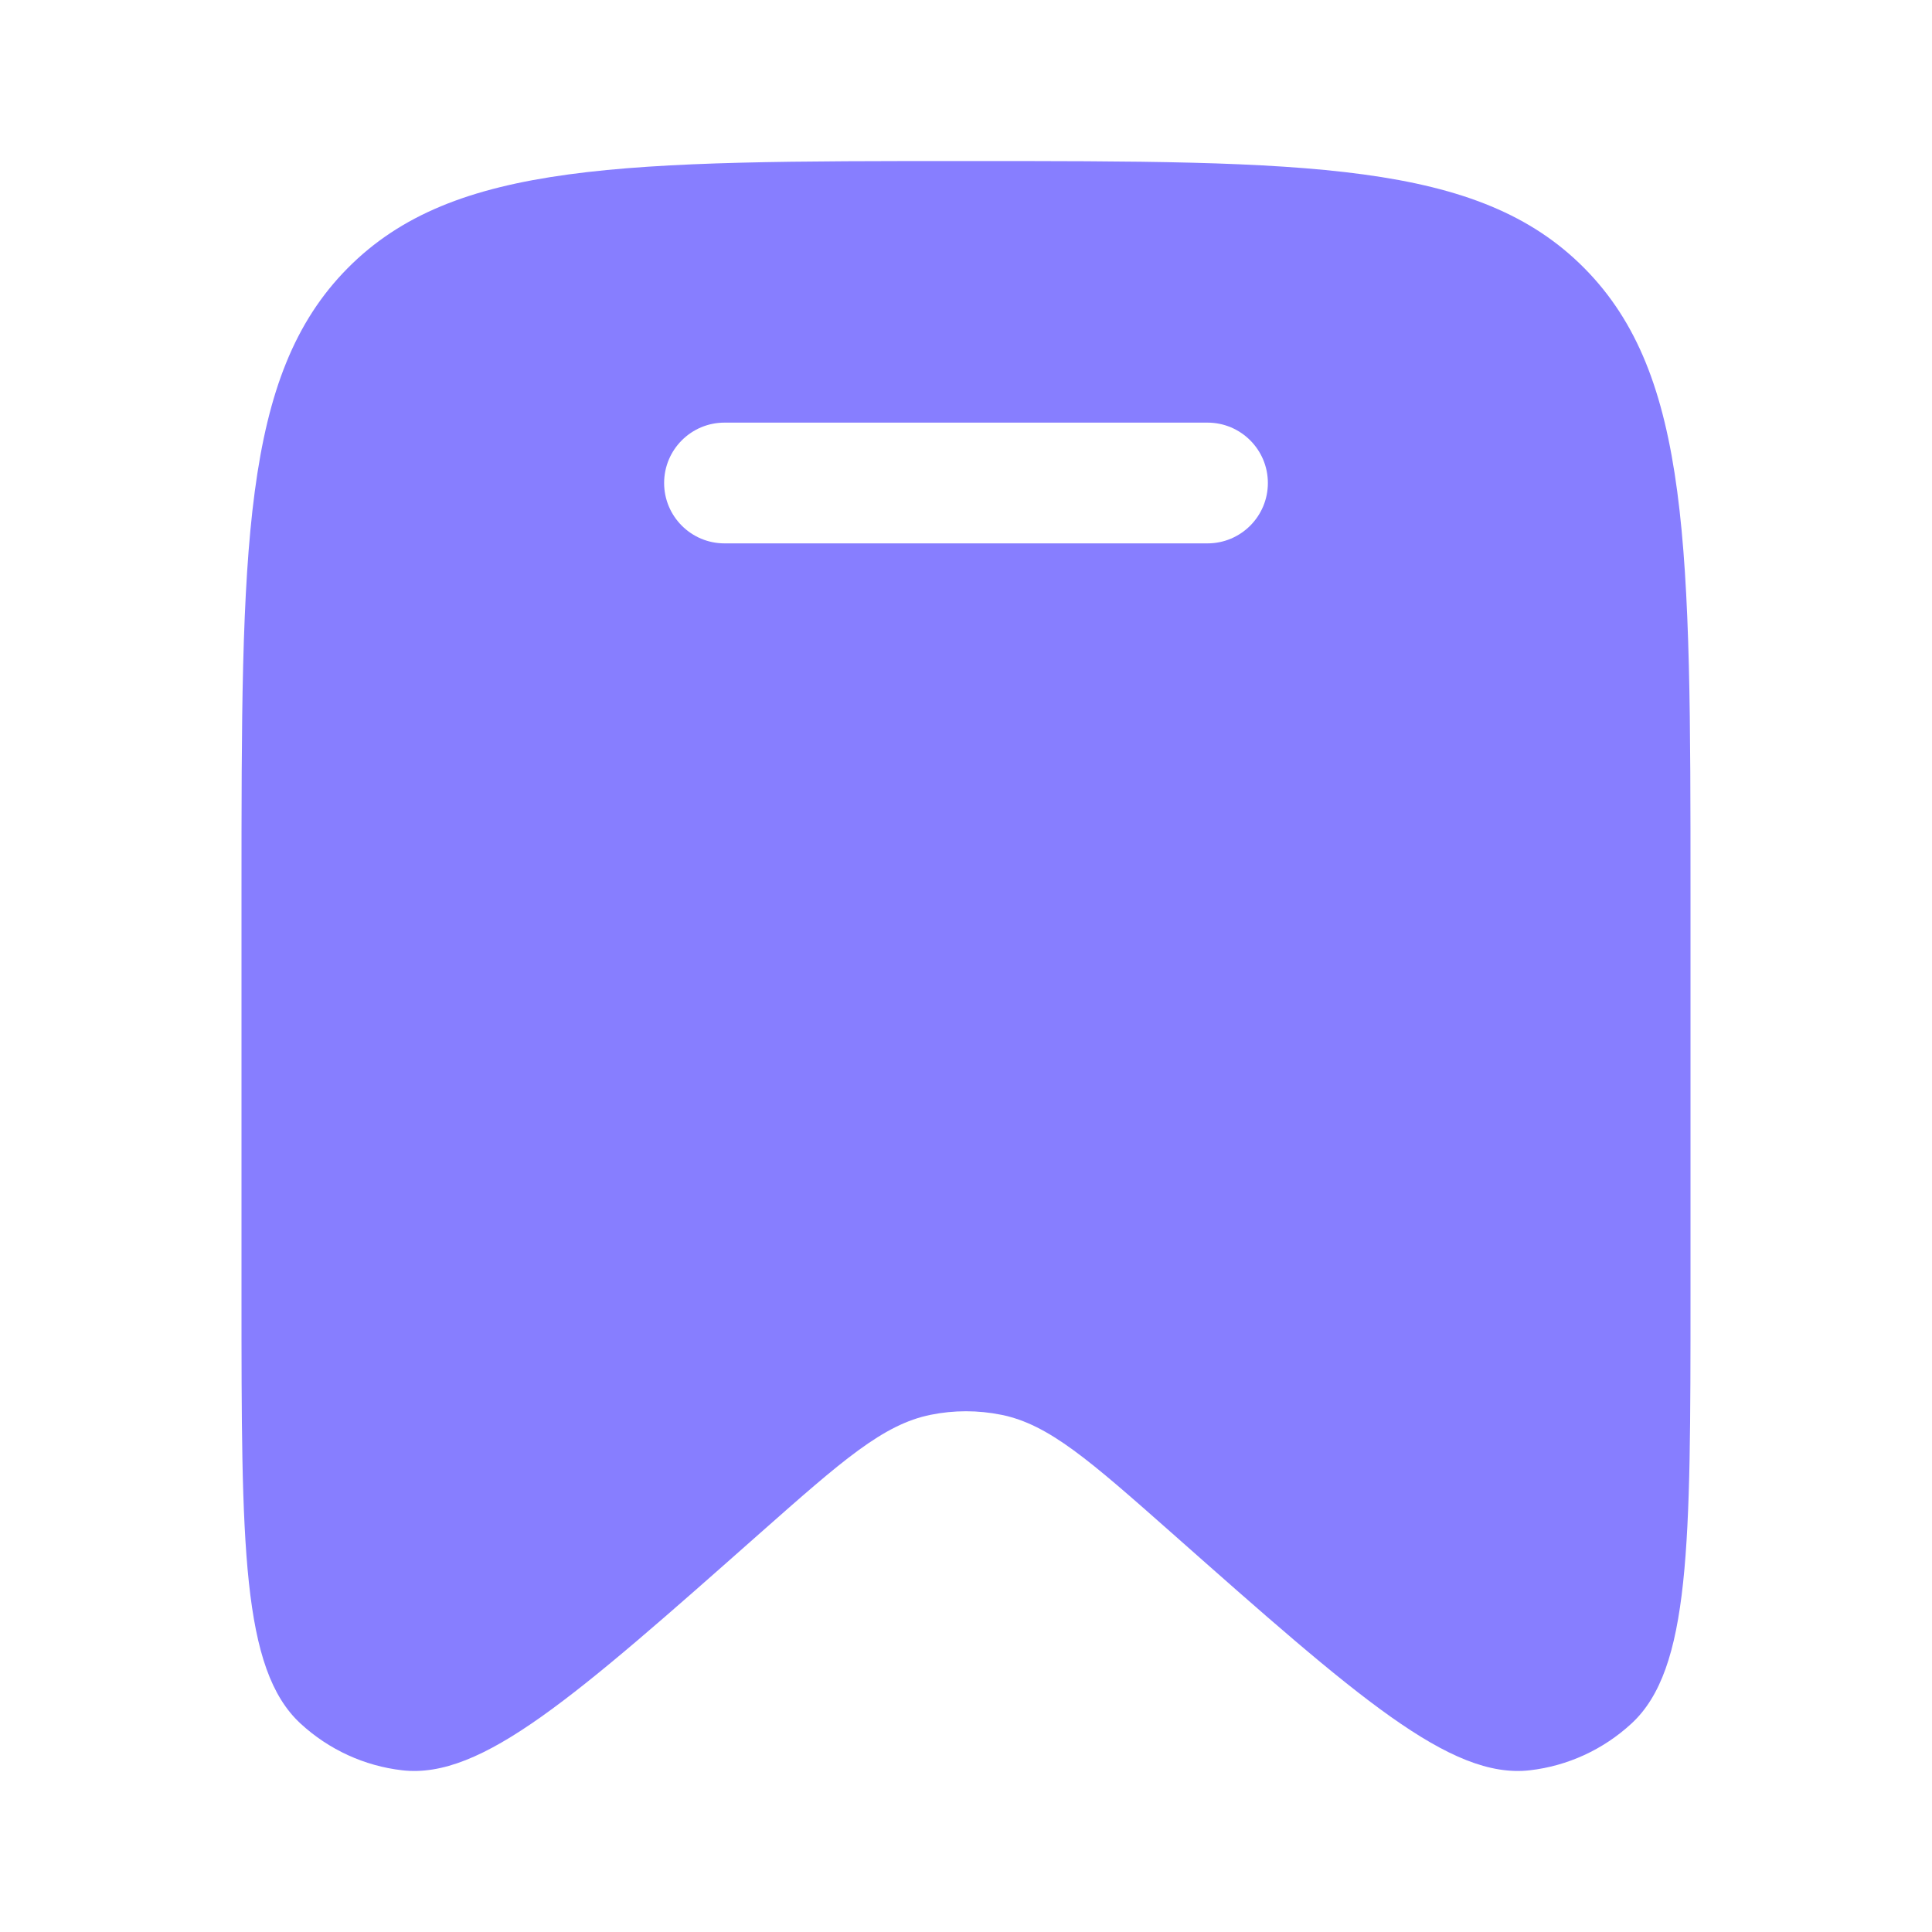
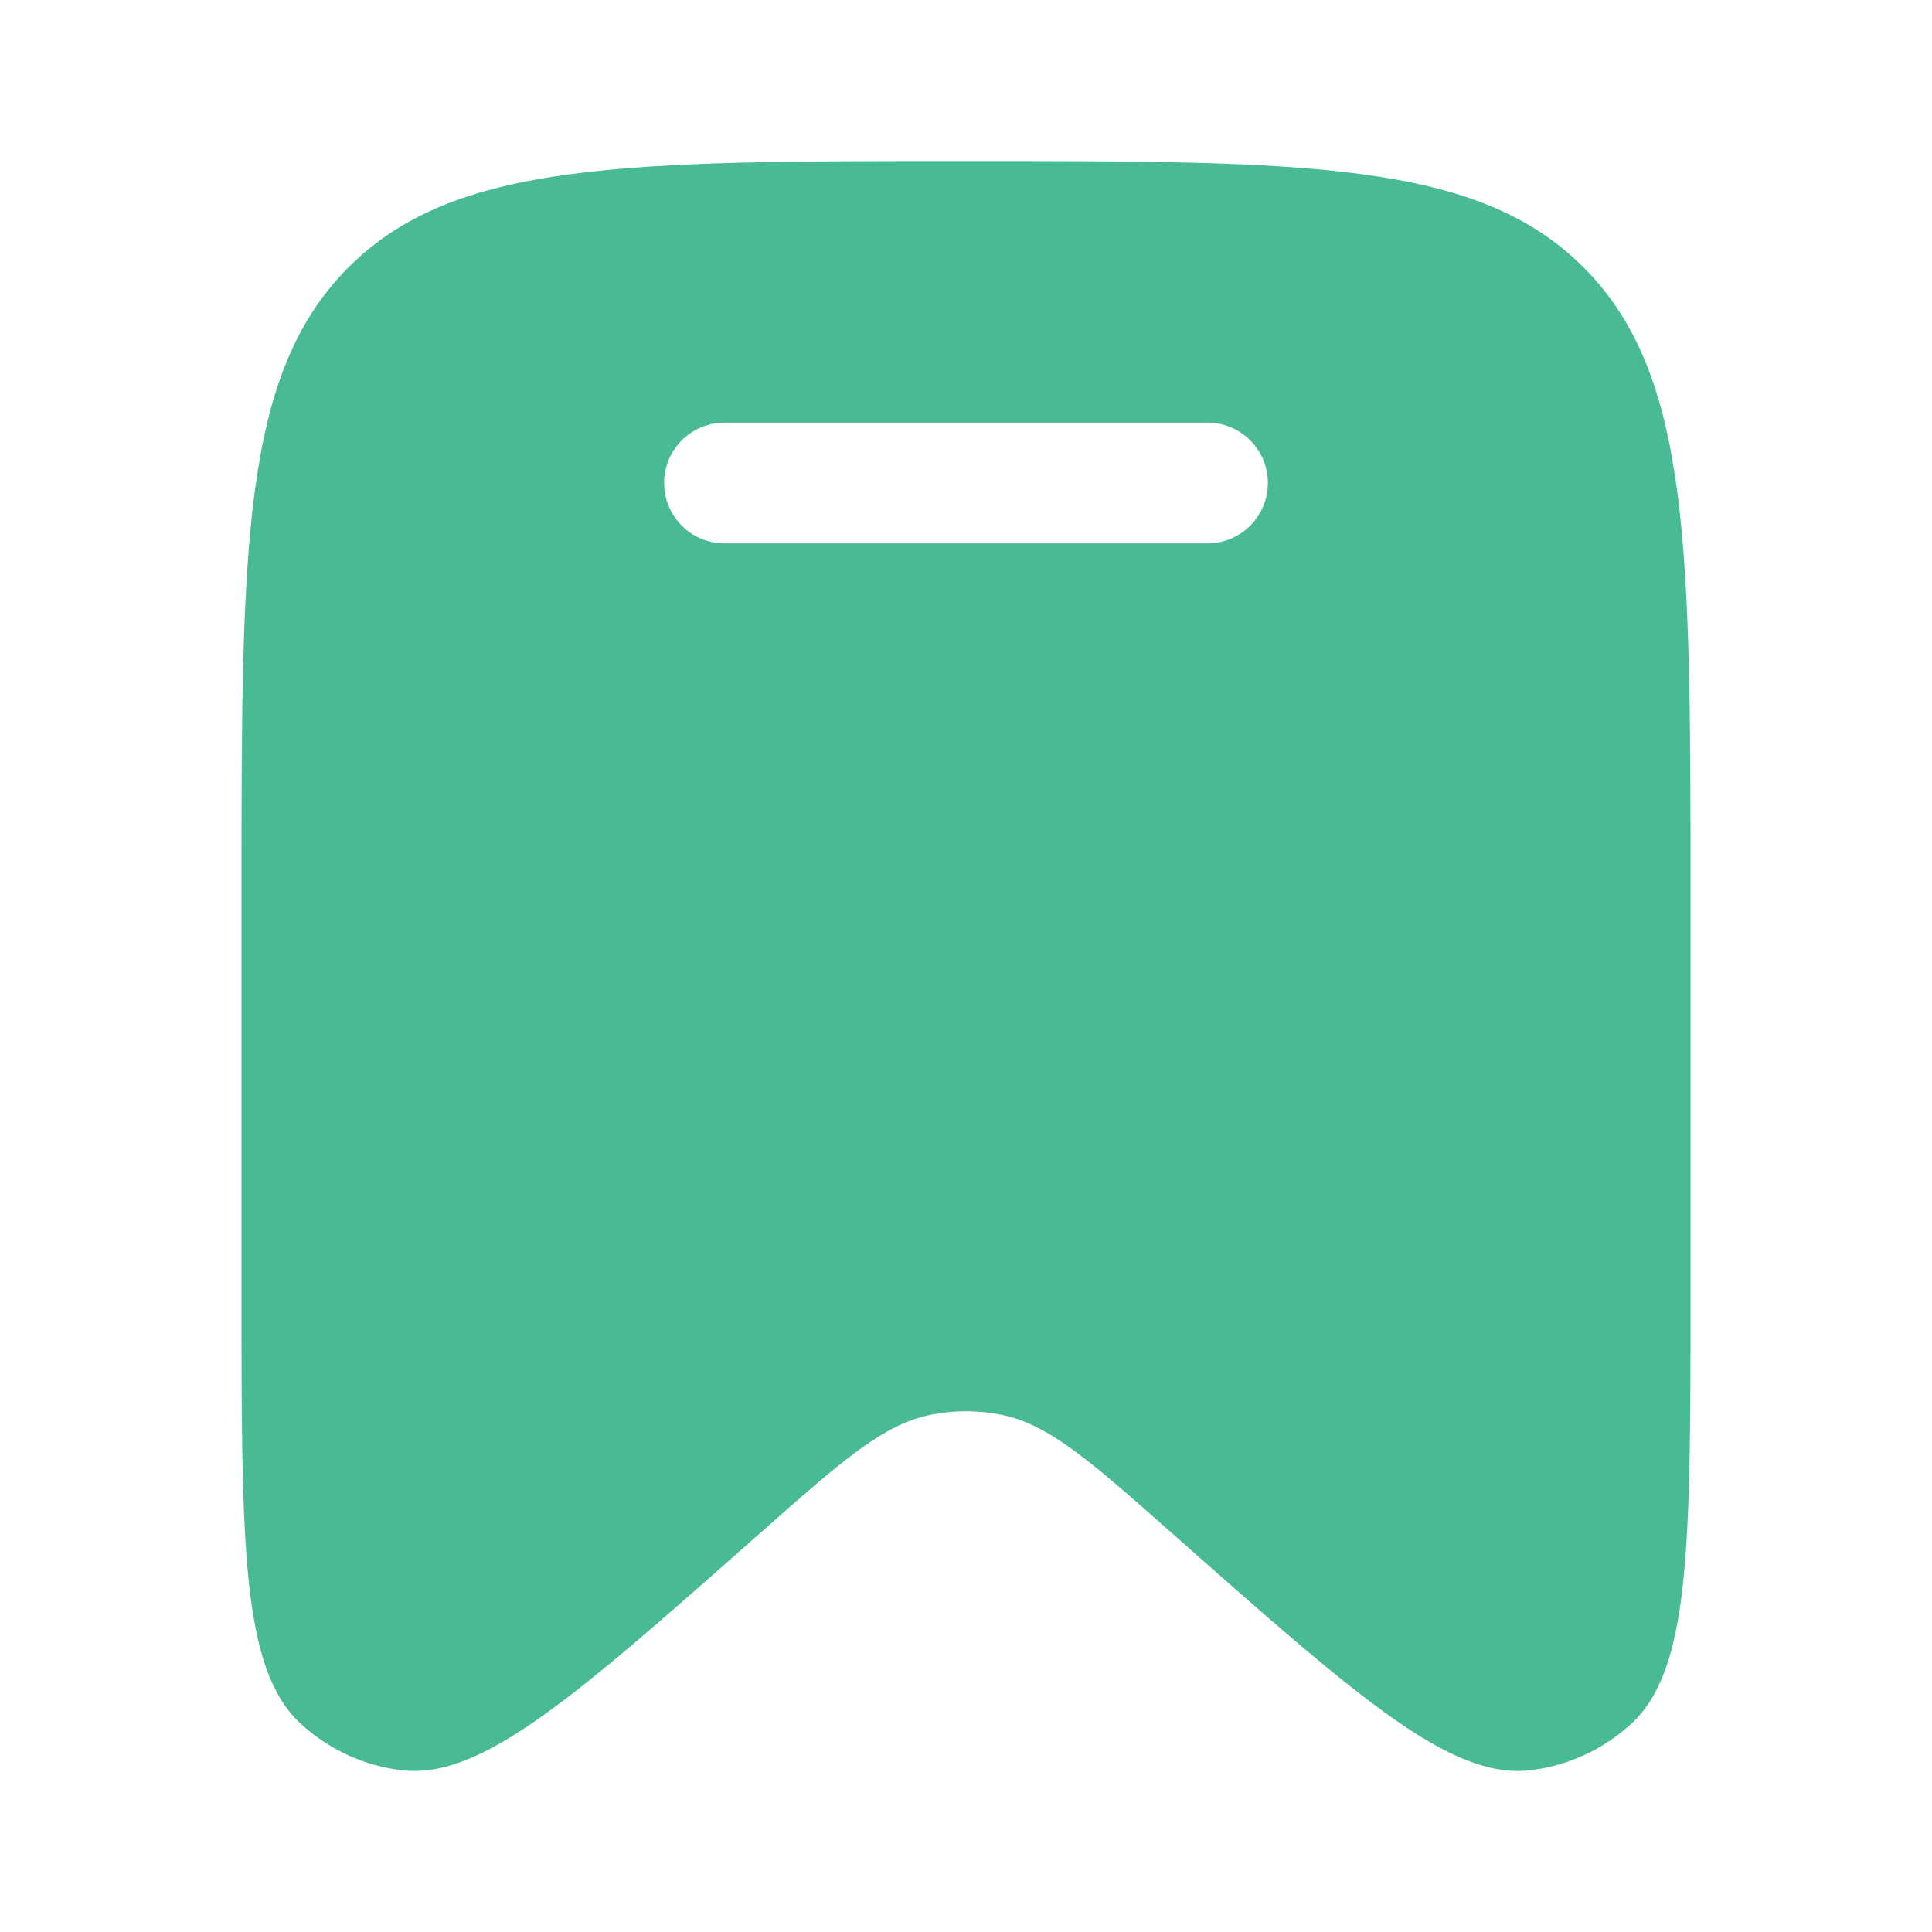
<svg xmlns="http://www.w3.org/2000/svg" width="20" height="20" viewBox="0 0 20 20" fill="none">
-   <path fill-rule="evenodd" clip-rule="evenodd" d="M17.5 9.248V13.409C17.5 15.989 17.5 17.28 16.888 17.843C16.596 18.112 16.228 18.281 15.836 18.326C15.013 18.42 14.053 17.571 12.132 15.871C11.282 15.12 10.858 14.745 10.366 14.646C10.124 14.597 9.875 14.597 9.634 14.646C9.142 14.745 8.718 15.12 7.868 15.871C5.947 17.571 4.987 18.42 4.164 18.326C3.772 18.281 3.404 18.112 3.112 17.843C2.5 17.28 2.5 15.989 2.5 13.409V9.248C2.5 5.674 2.5 3.887 3.598 2.777C4.697 1.667 6.464 1.667 10 1.667C13.536 1.667 15.303 1.667 16.402 2.777C17.5 3.887 17.5 5.674 17.5 9.248ZM6.875 5C6.875 4.655 7.155 4.375 7.5 4.375H12.5C12.845 4.375 13.125 4.655 13.125 5C13.125 5.345 12.845 5.625 12.5 5.625H7.5C7.155 5.625 6.875 5.345 6.875 5Z" fill="#877EFF" />
+   <path fill-rule="evenodd" clip-rule="evenodd" d="M17.5 9.248V13.409C17.5 15.989 17.5 17.28 16.888 17.843C16.596 18.112 16.228 18.281 15.836 18.326C15.013 18.42 14.053 17.571 12.132 15.871C11.282 15.12 10.858 14.745 10.366 14.646C10.124 14.597 9.875 14.597 9.634 14.646C9.142 14.745 8.718 15.12 7.868 15.871C5.947 17.571 4.987 18.42 4.164 18.326C3.772 18.281 3.404 18.112 3.112 17.843C2.5 17.28 2.5 15.989 2.5 13.409V9.248C2.5 5.674 2.5 3.887 3.598 2.777C4.697 1.667 6.464 1.667 10 1.667C13.536 1.667 15.303 1.667 16.402 2.777C17.5 3.887 17.5 5.674 17.5 9.248ZM6.875 5C6.875 4.655 7.155 4.375 7.5 4.375H12.5C12.845 4.375 13.125 4.655 13.125 5C13.125 5.345 12.845 5.625 12.5 5.625H7.5C7.155 5.625 6.875 5.345 6.875 5Z" fill="#49BB93" />
</svg>
